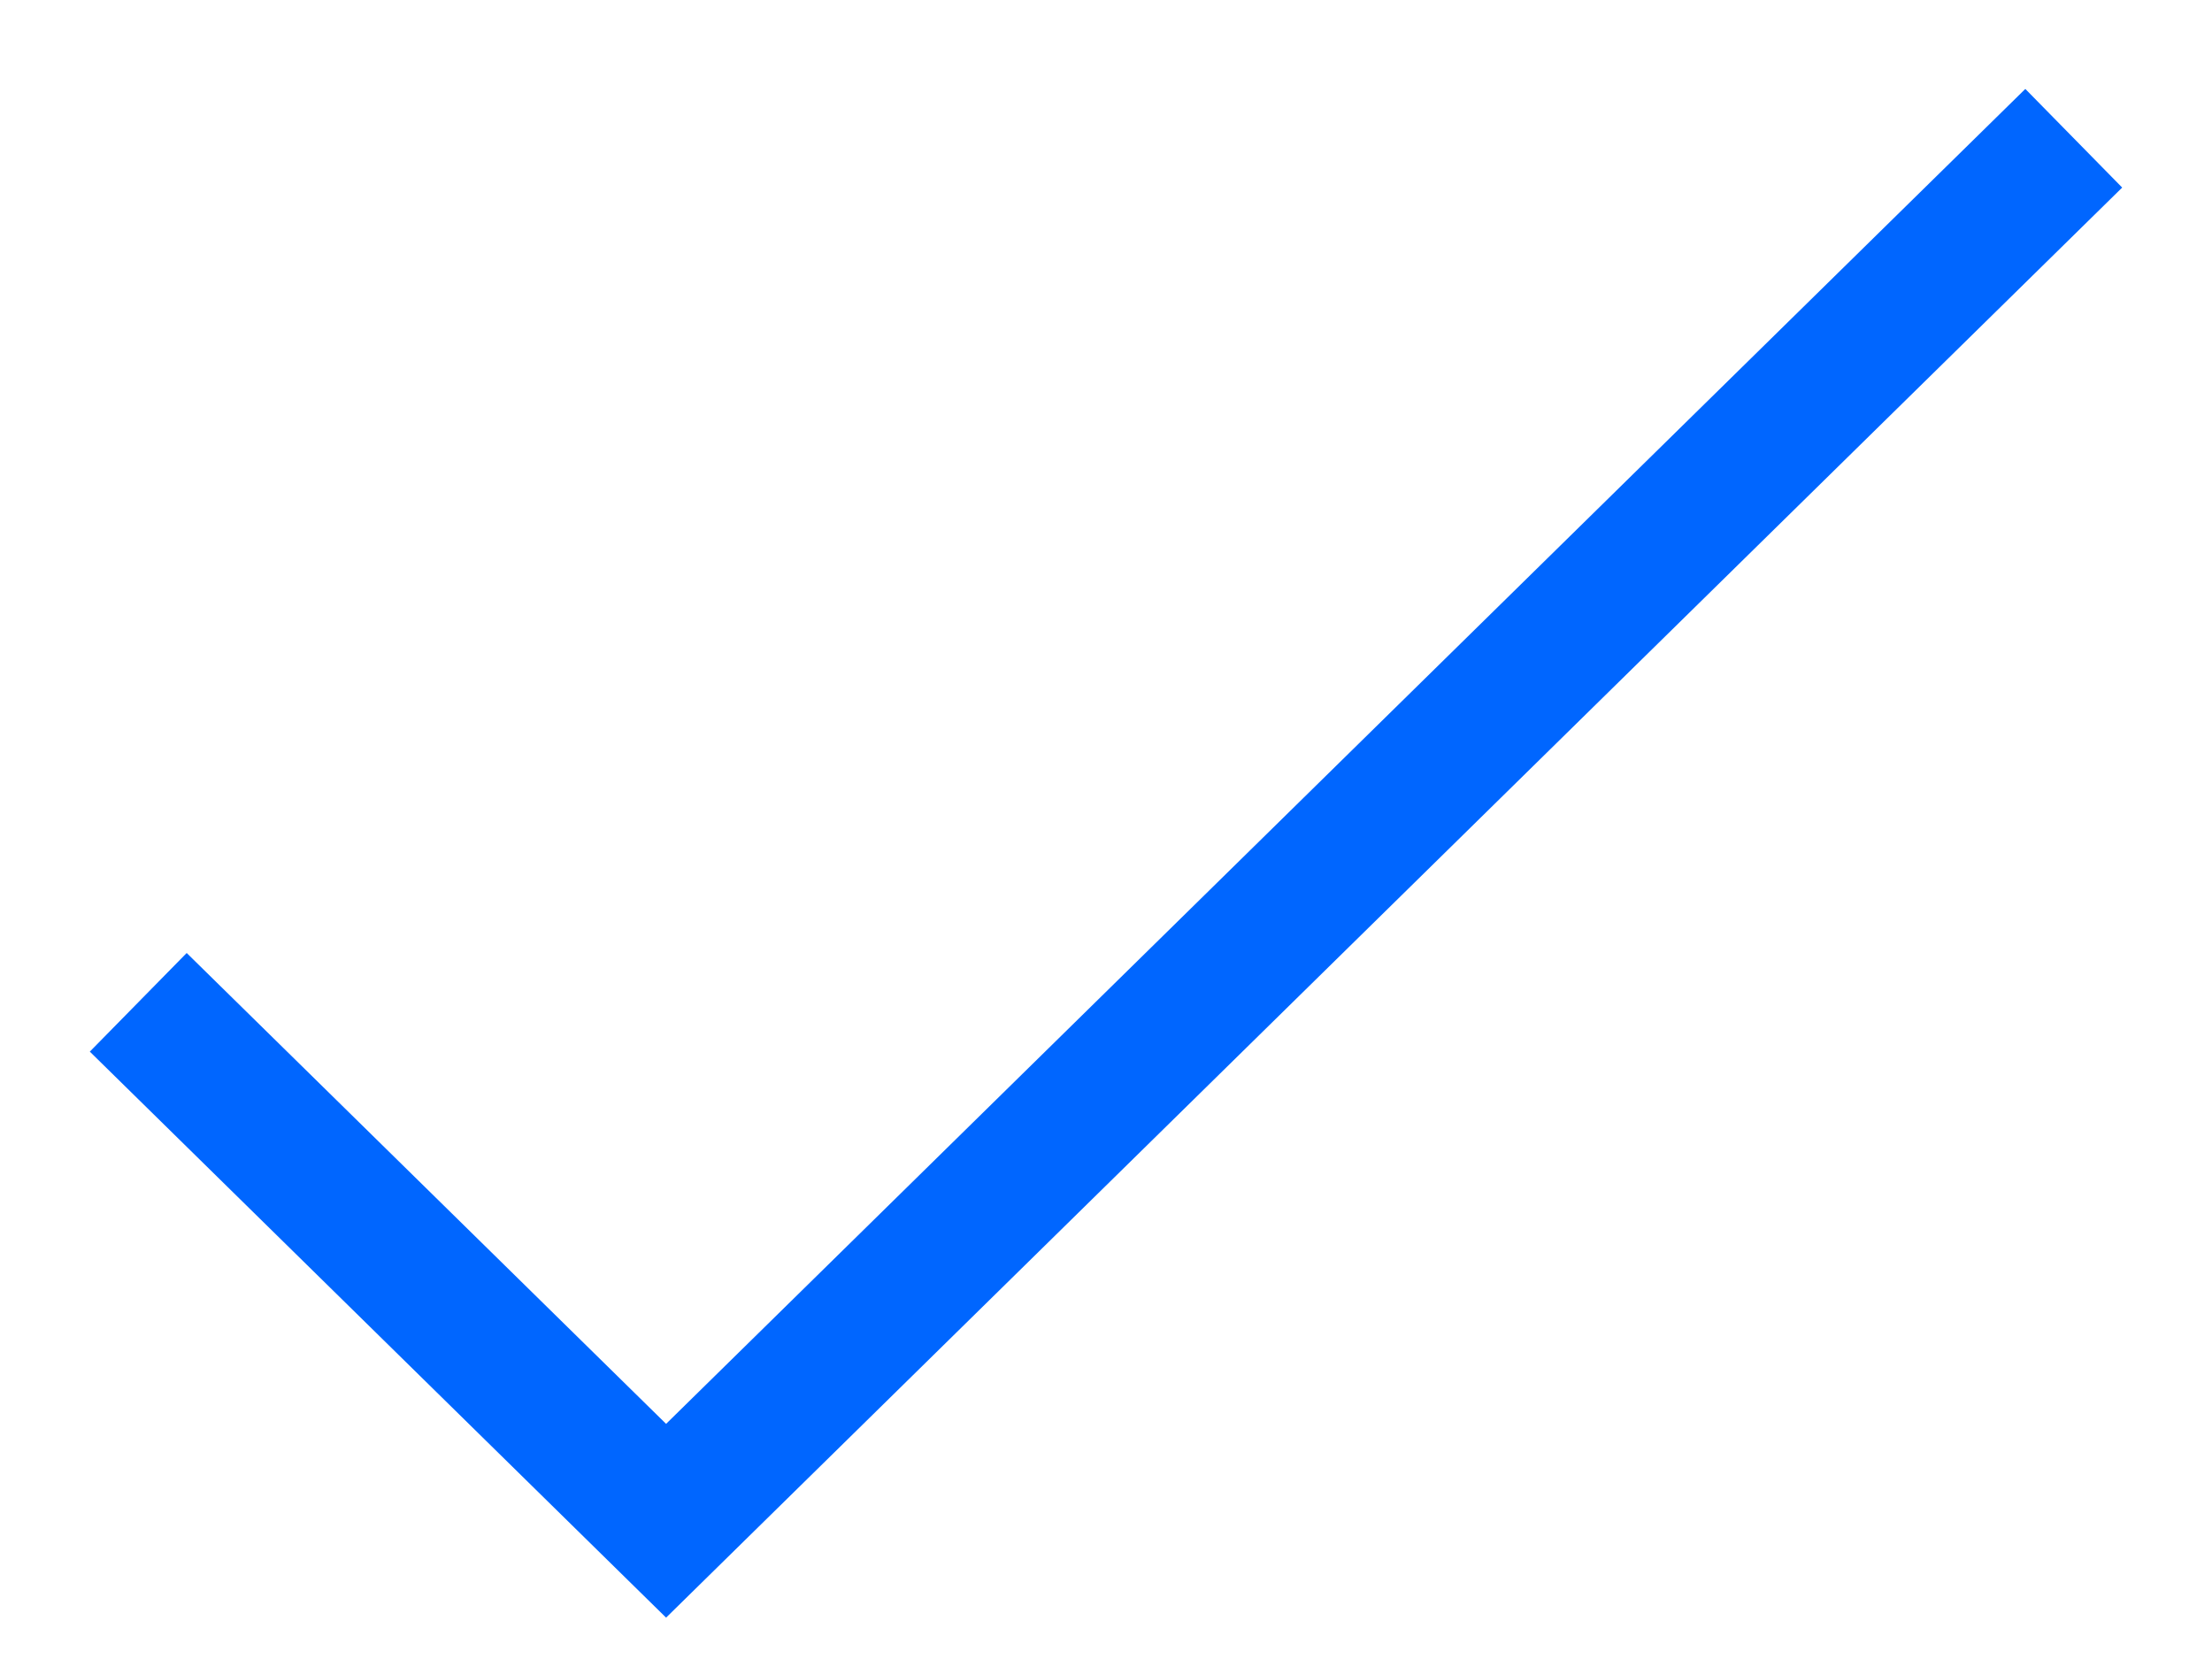
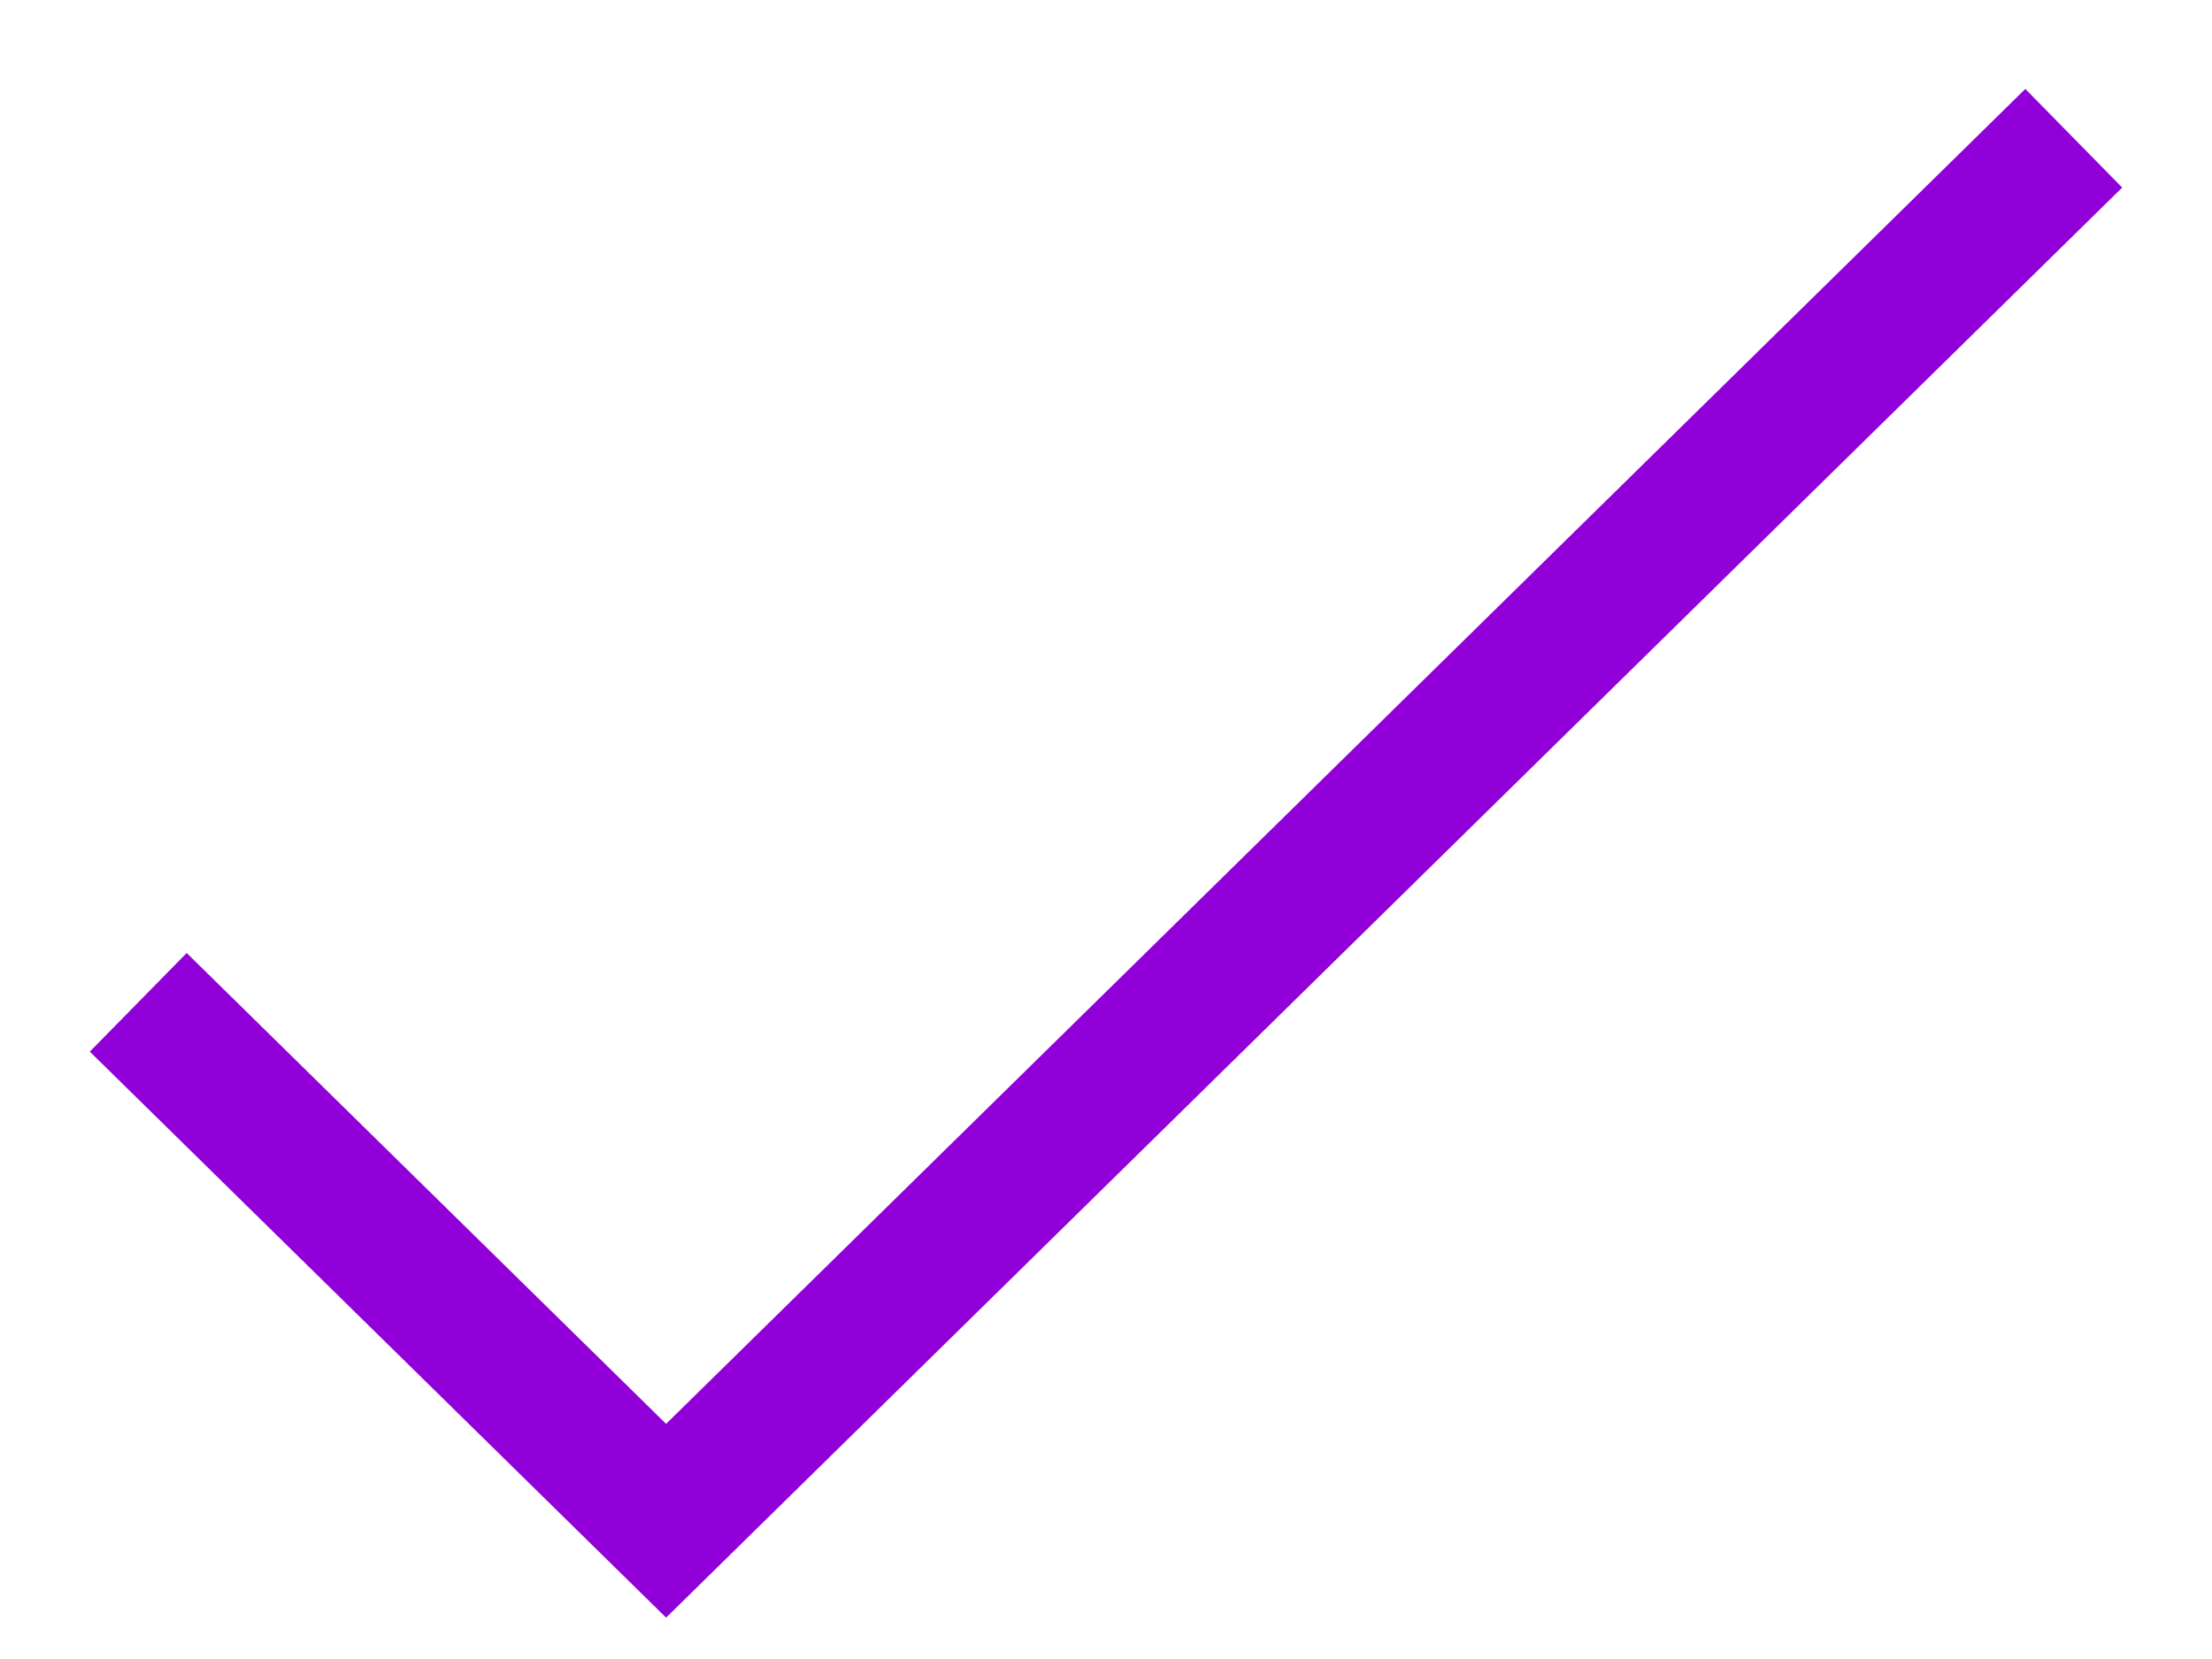
<svg xmlns="http://www.w3.org/2000/svg" width="16" height="12" viewBox="0 0 16 12" fill="none">
-   <path d="M1 7.25L4.818 11L15 1" stroke="#0066FF" strokeWidth="2" strokeLinecap="round" strokeLinejoin="round" />
+   <path d="M1 7.25L4.818 11L15 1" stroke="#9100D9" strokeWidth="2" strokeLinecap="round" strokeLinejoin="round" />
</svg>
